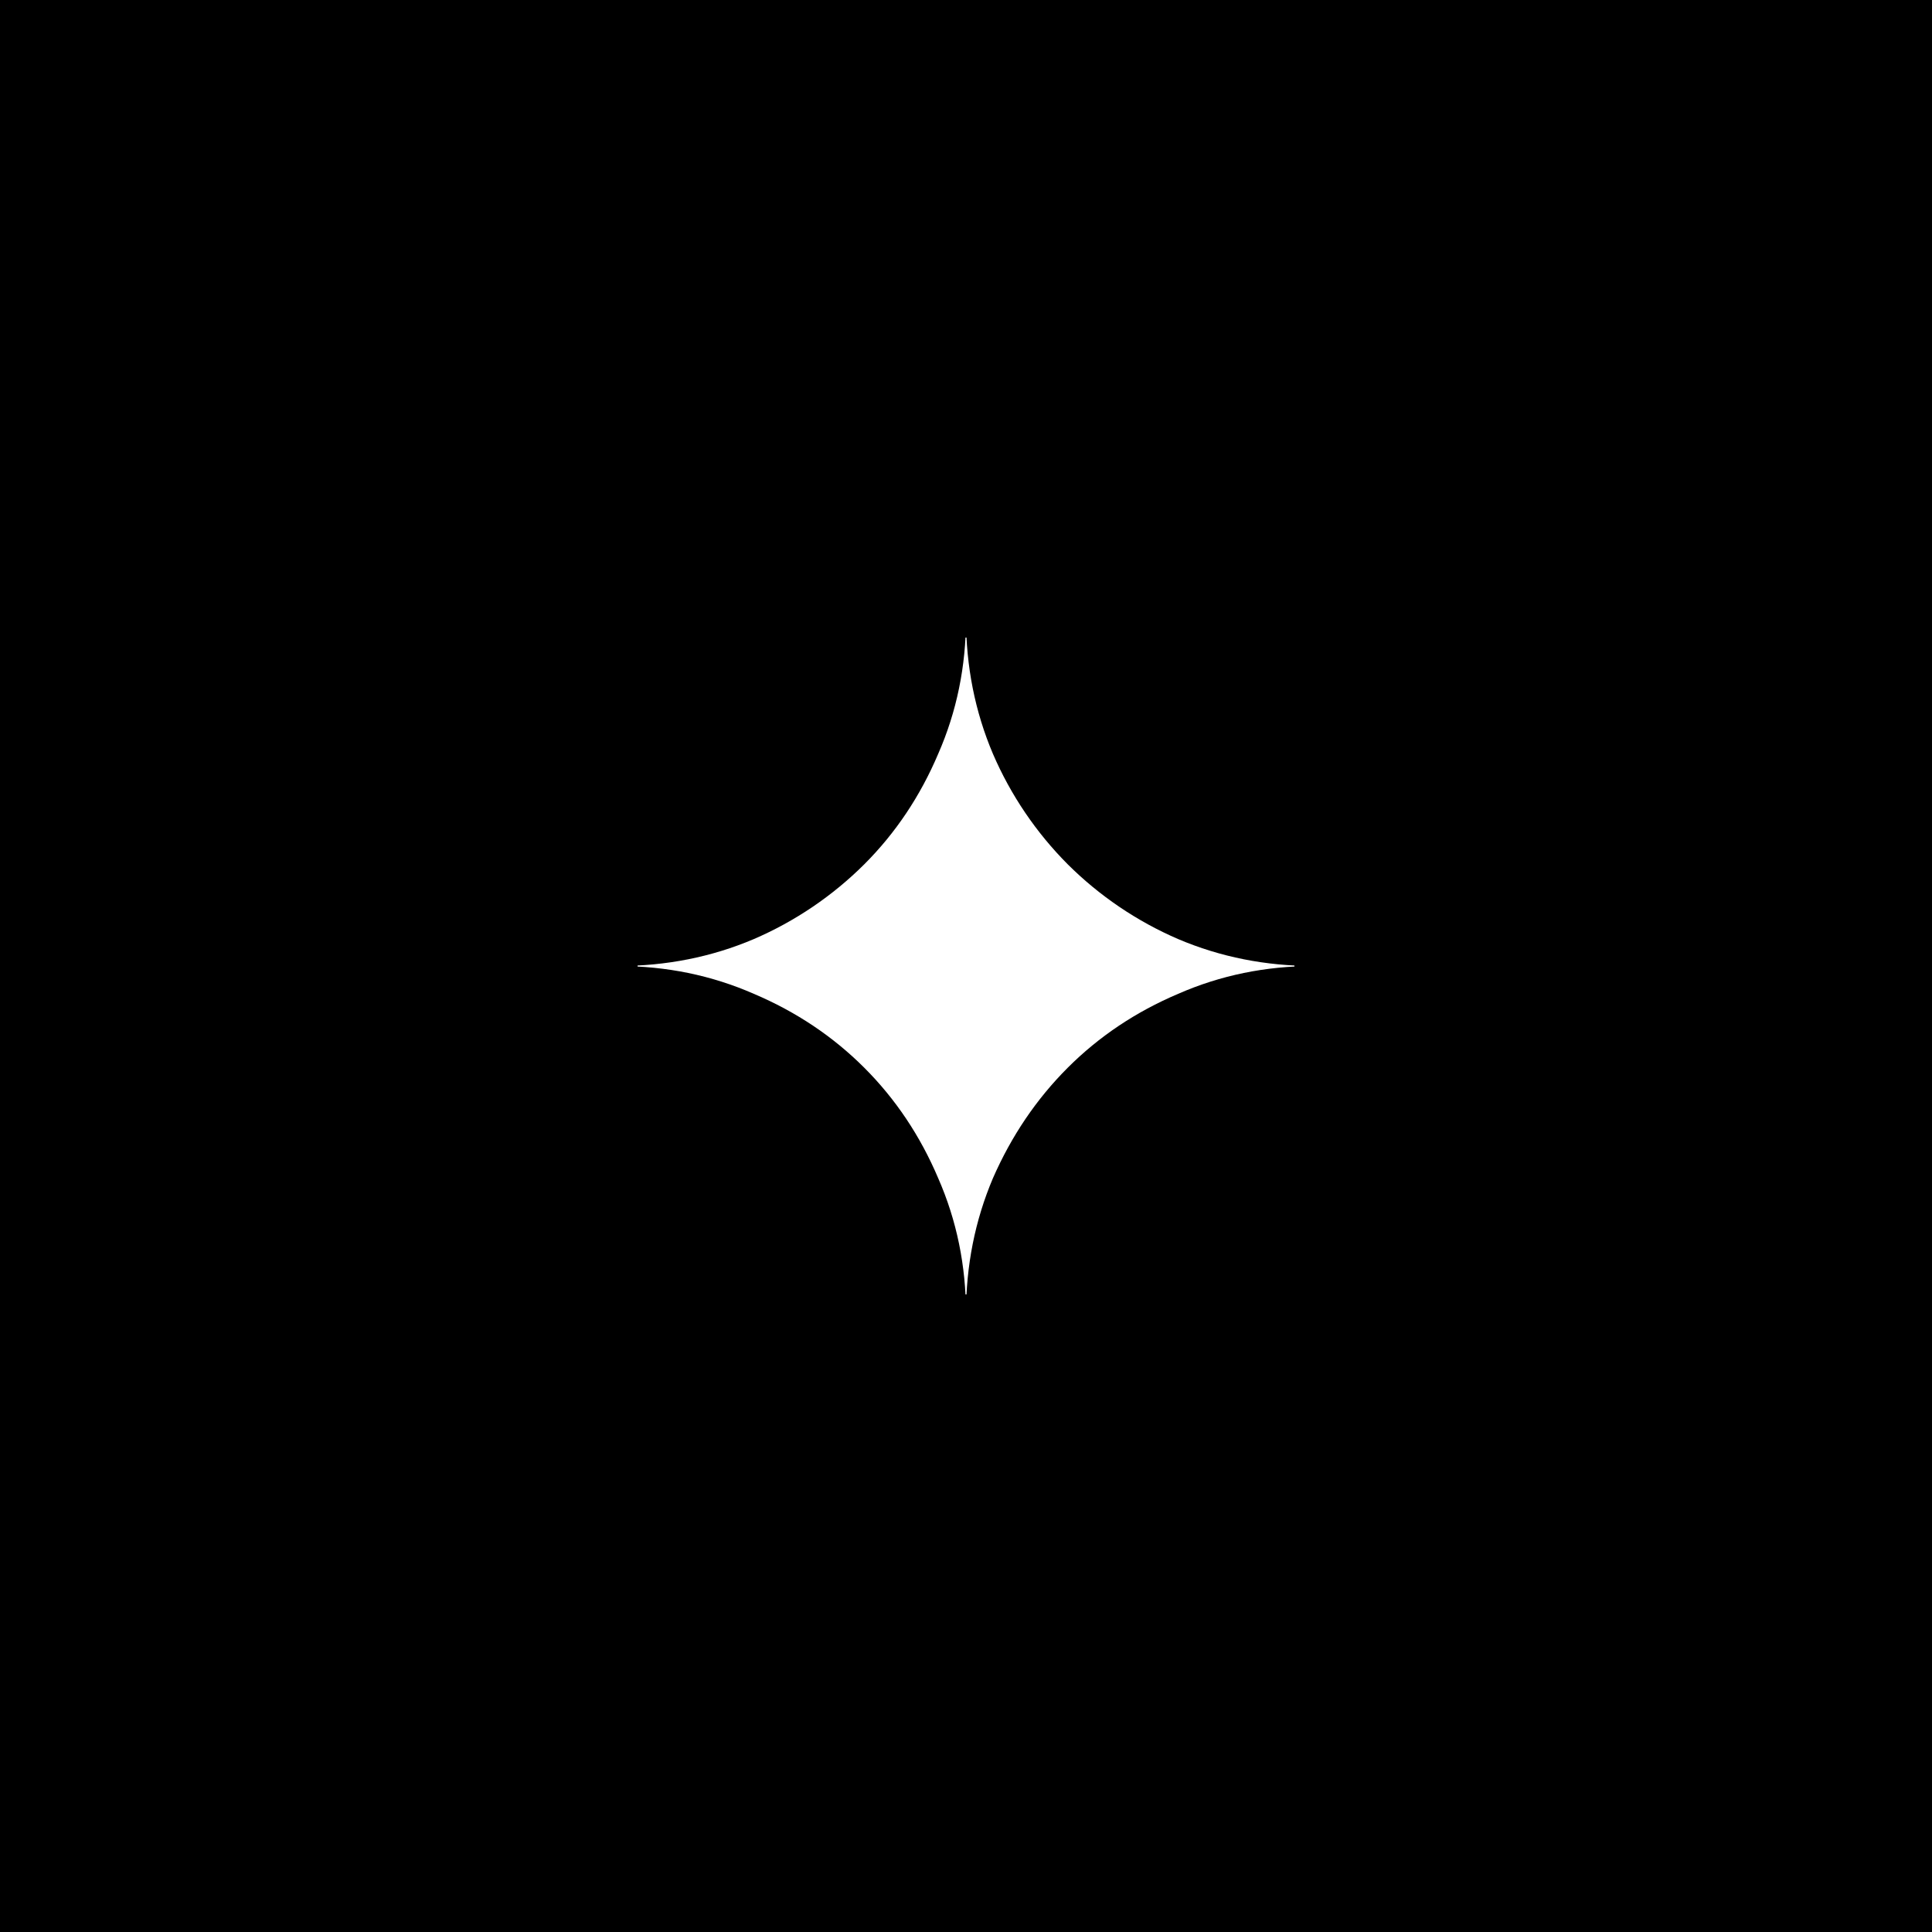
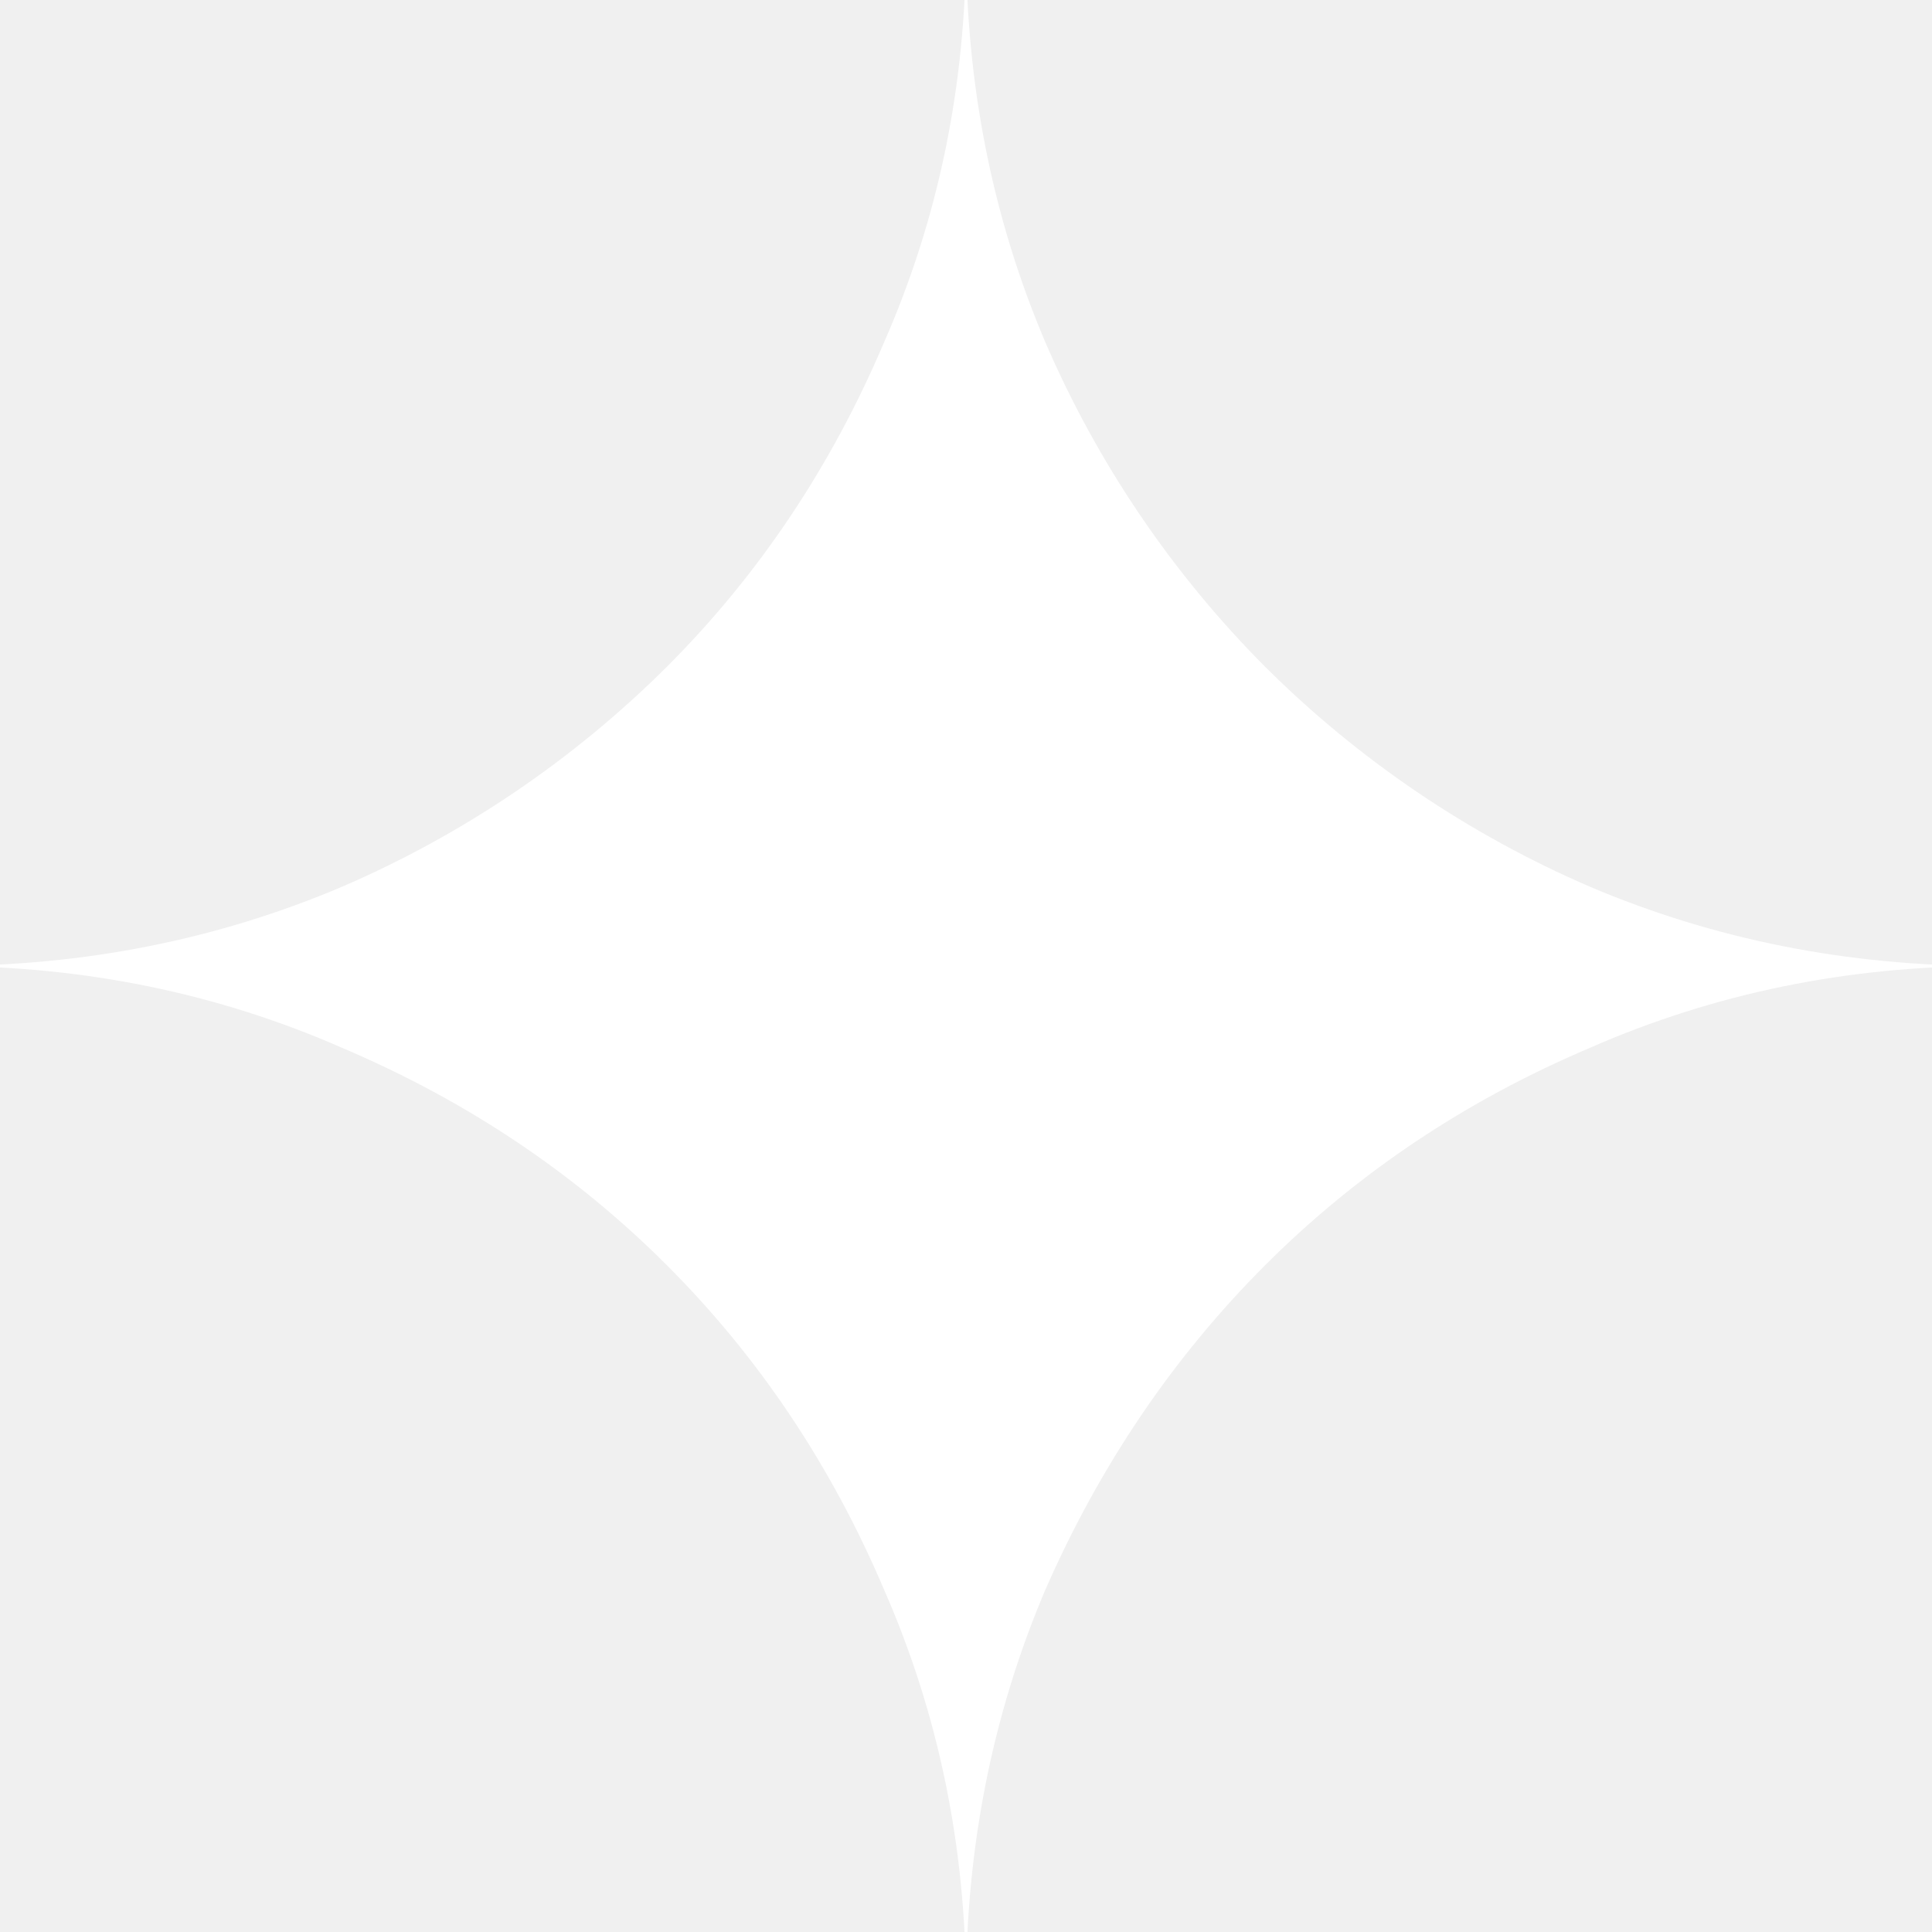
- <svg xmlns="http://www.w3.org/2000/svg" fill="none" height="100" viewBox="0 0 100 100" width="100">
-   <clipPath id="a">
-     <path d="m33 33.001h34v34h-34z" />
-   </clipPath>
-   <path d="m0 0h100v100h-100z" fill="#000" />
-   <g clip-path="url(#a)">
-     <path d="m48.56 60.981c.96 2.19 1.44 4.53 1.44 7.02 0-2.49.465-4.83 1.395-7.02.96-2.19 2.25-4.095 3.87-5.715s3.525-2.895 5.715-3.825c2.19-.96 4.53-1.44 7.02-1.44-2.49 0-4.83-.465-7.02-1.395-2.131-.919-4.07-2.232-5.715-3.87-1.638-1.645-2.951-3.583-3.87-5.715-.93-2.19-1.395-4.53-1.395-7.02 0 2.49-.48 4.83-1.44 7.02-.93 2.19-2.205 4.095-3.825 5.715-1.645 1.638-3.583 2.951-5.715 3.87-2.19.93-4.53 1.395-7.02 1.395 2.49 0 4.83.48 7.02 1.44 2.19.93 4.095 2.205 5.715 3.825s2.895 3.525 3.825 5.715z" fill="#fff" />
-   </g>
+ <svg xmlns="http://www.w3.org/2000/svg" fill="none" viewBox="33 33.001 34 34">
+   <path d="m48.56 60.981c.96 2.19 1.44 4.53 1.44 7.02 0-2.49.465-4.83 1.395-7.02.96-2.19 2.25-4.095 3.87-5.715s3.525-2.895 5.715-3.825c2.19-.96 4.53-1.44 7.02-1.44-2.49 0-4.83-.465-7.02-1.395-2.131-.919-4.07-2.232-5.715-3.87-1.638-1.645-2.951-3.583-3.87-5.715-.93-2.19-1.395-4.53-1.395-7.02 0 2.49-.48 4.83-1.44 7.02-.93 2.19-2.205 4.095-3.825 5.715-1.645 1.638-3.583 2.951-5.715 3.87-2.19.93-4.53 1.395-7.02 1.395 2.49 0 4.83.48 7.02 1.44 2.19.93 4.095 2.205 5.715 3.825s2.895 3.525 3.825 5.715z" fill="#fff" />
</svg>
